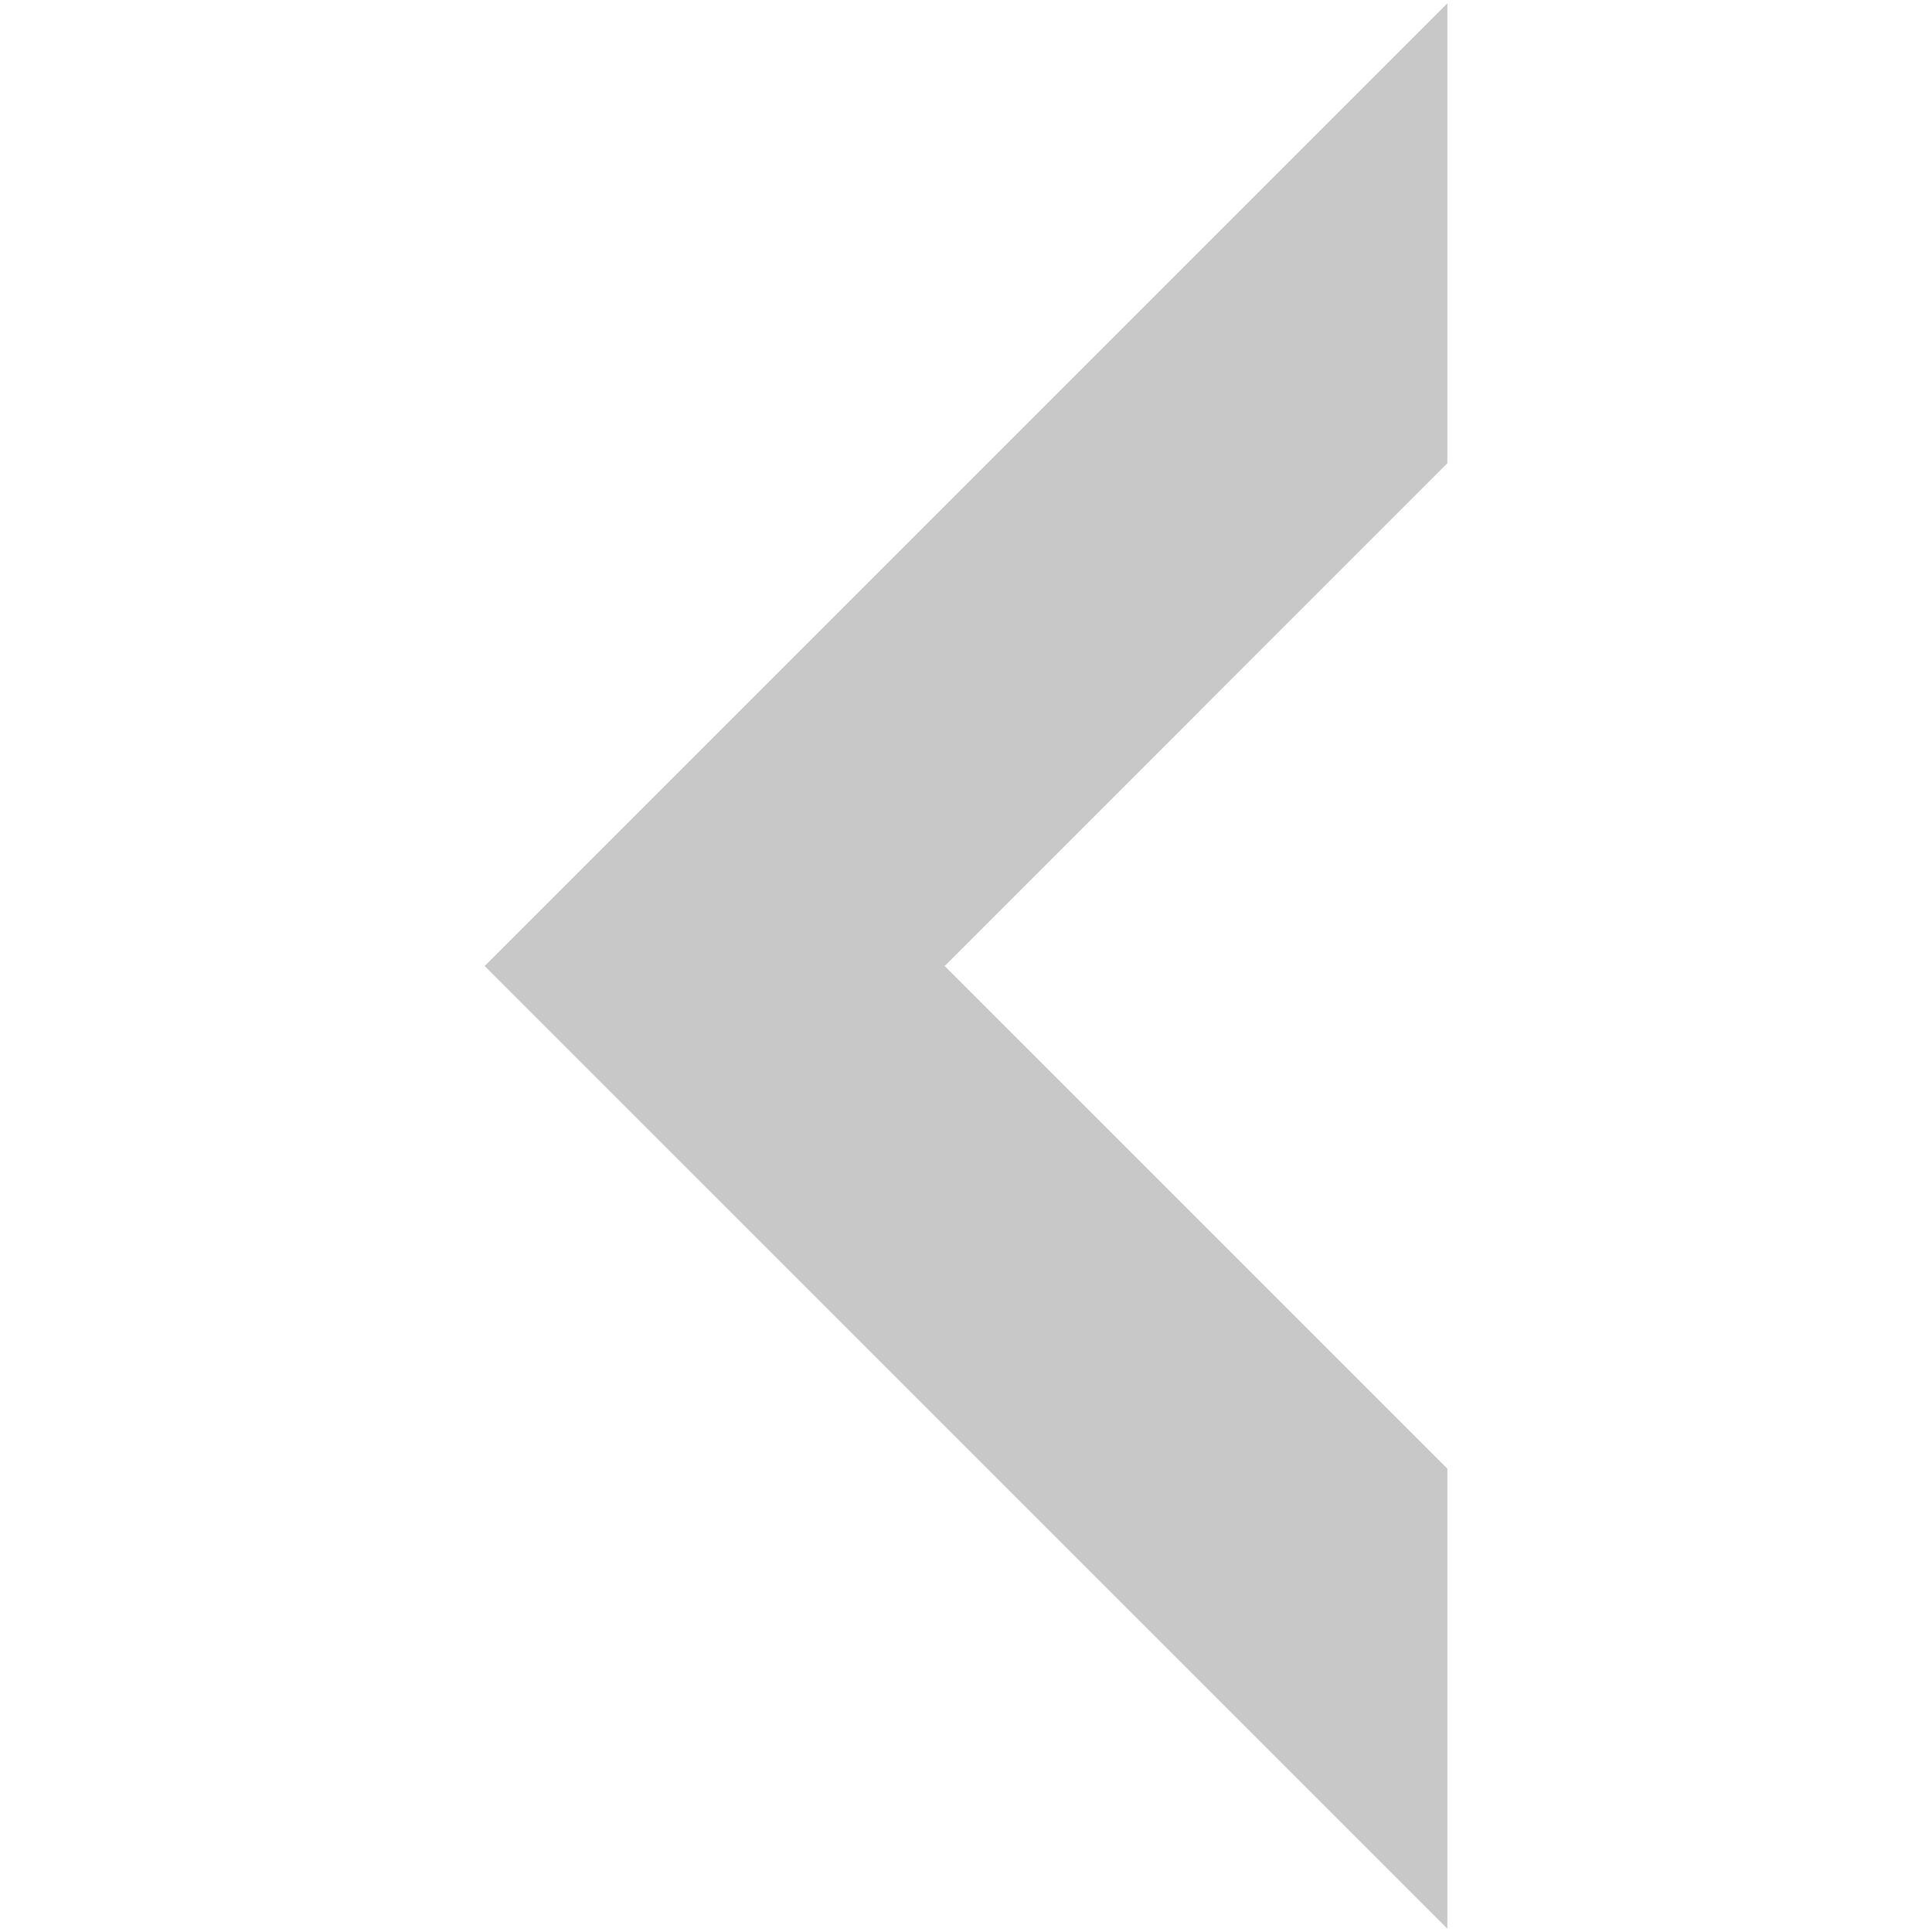
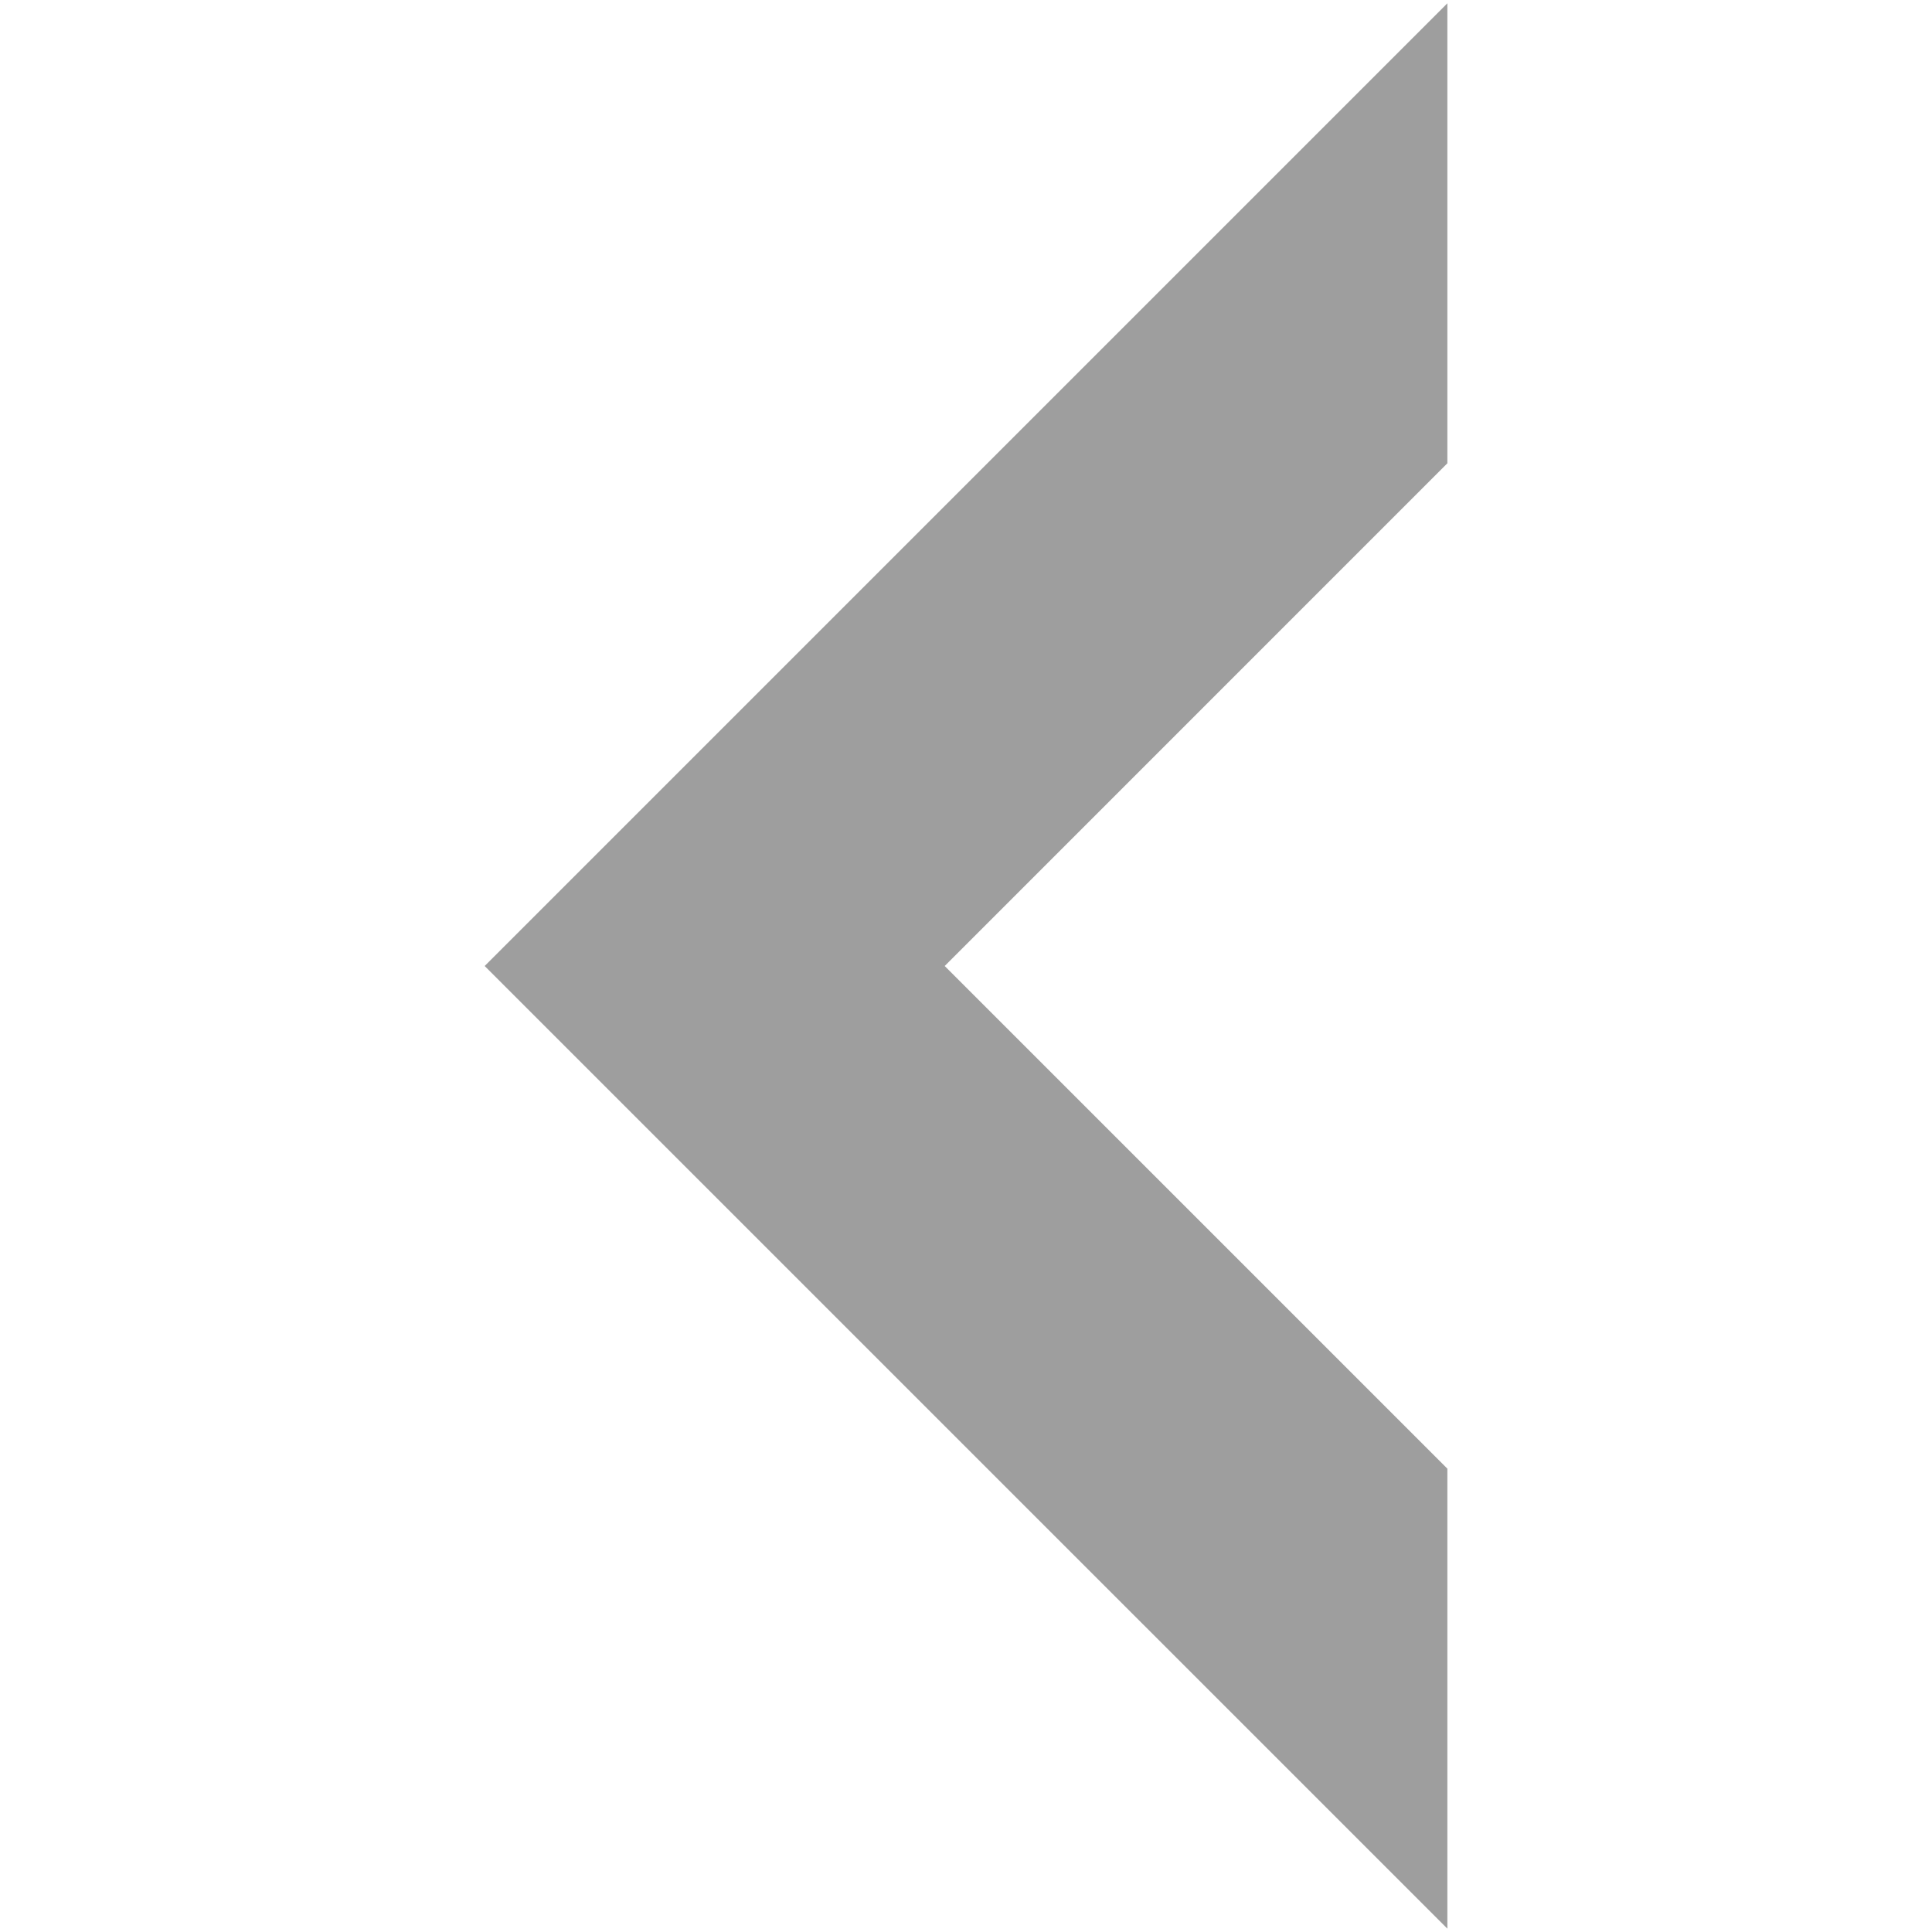
<svg xmlns="http://www.w3.org/2000/svg" width="63" height="63" viewBox="0 0 63 63">
  <defs>
-     <style>.a{fill:none;}.b{fill:#c8c8c8;}</style>
+     <style>.a{fill:none;}.b{fill:#9e9e9e;}</style>
  </defs>
  <g transform="translate(-151.196 -1573.002)">
    <rect class="a" width="63" height="63" transform="translate(151.196 1573.002)" />
    <path class="b" d="M0,0V15L16.392,31.391,0,47.784v15L31.393,31.391,0,0Z" transform="translate(198.393 1635.893) rotate(180)" />
  </g>
</svg>
